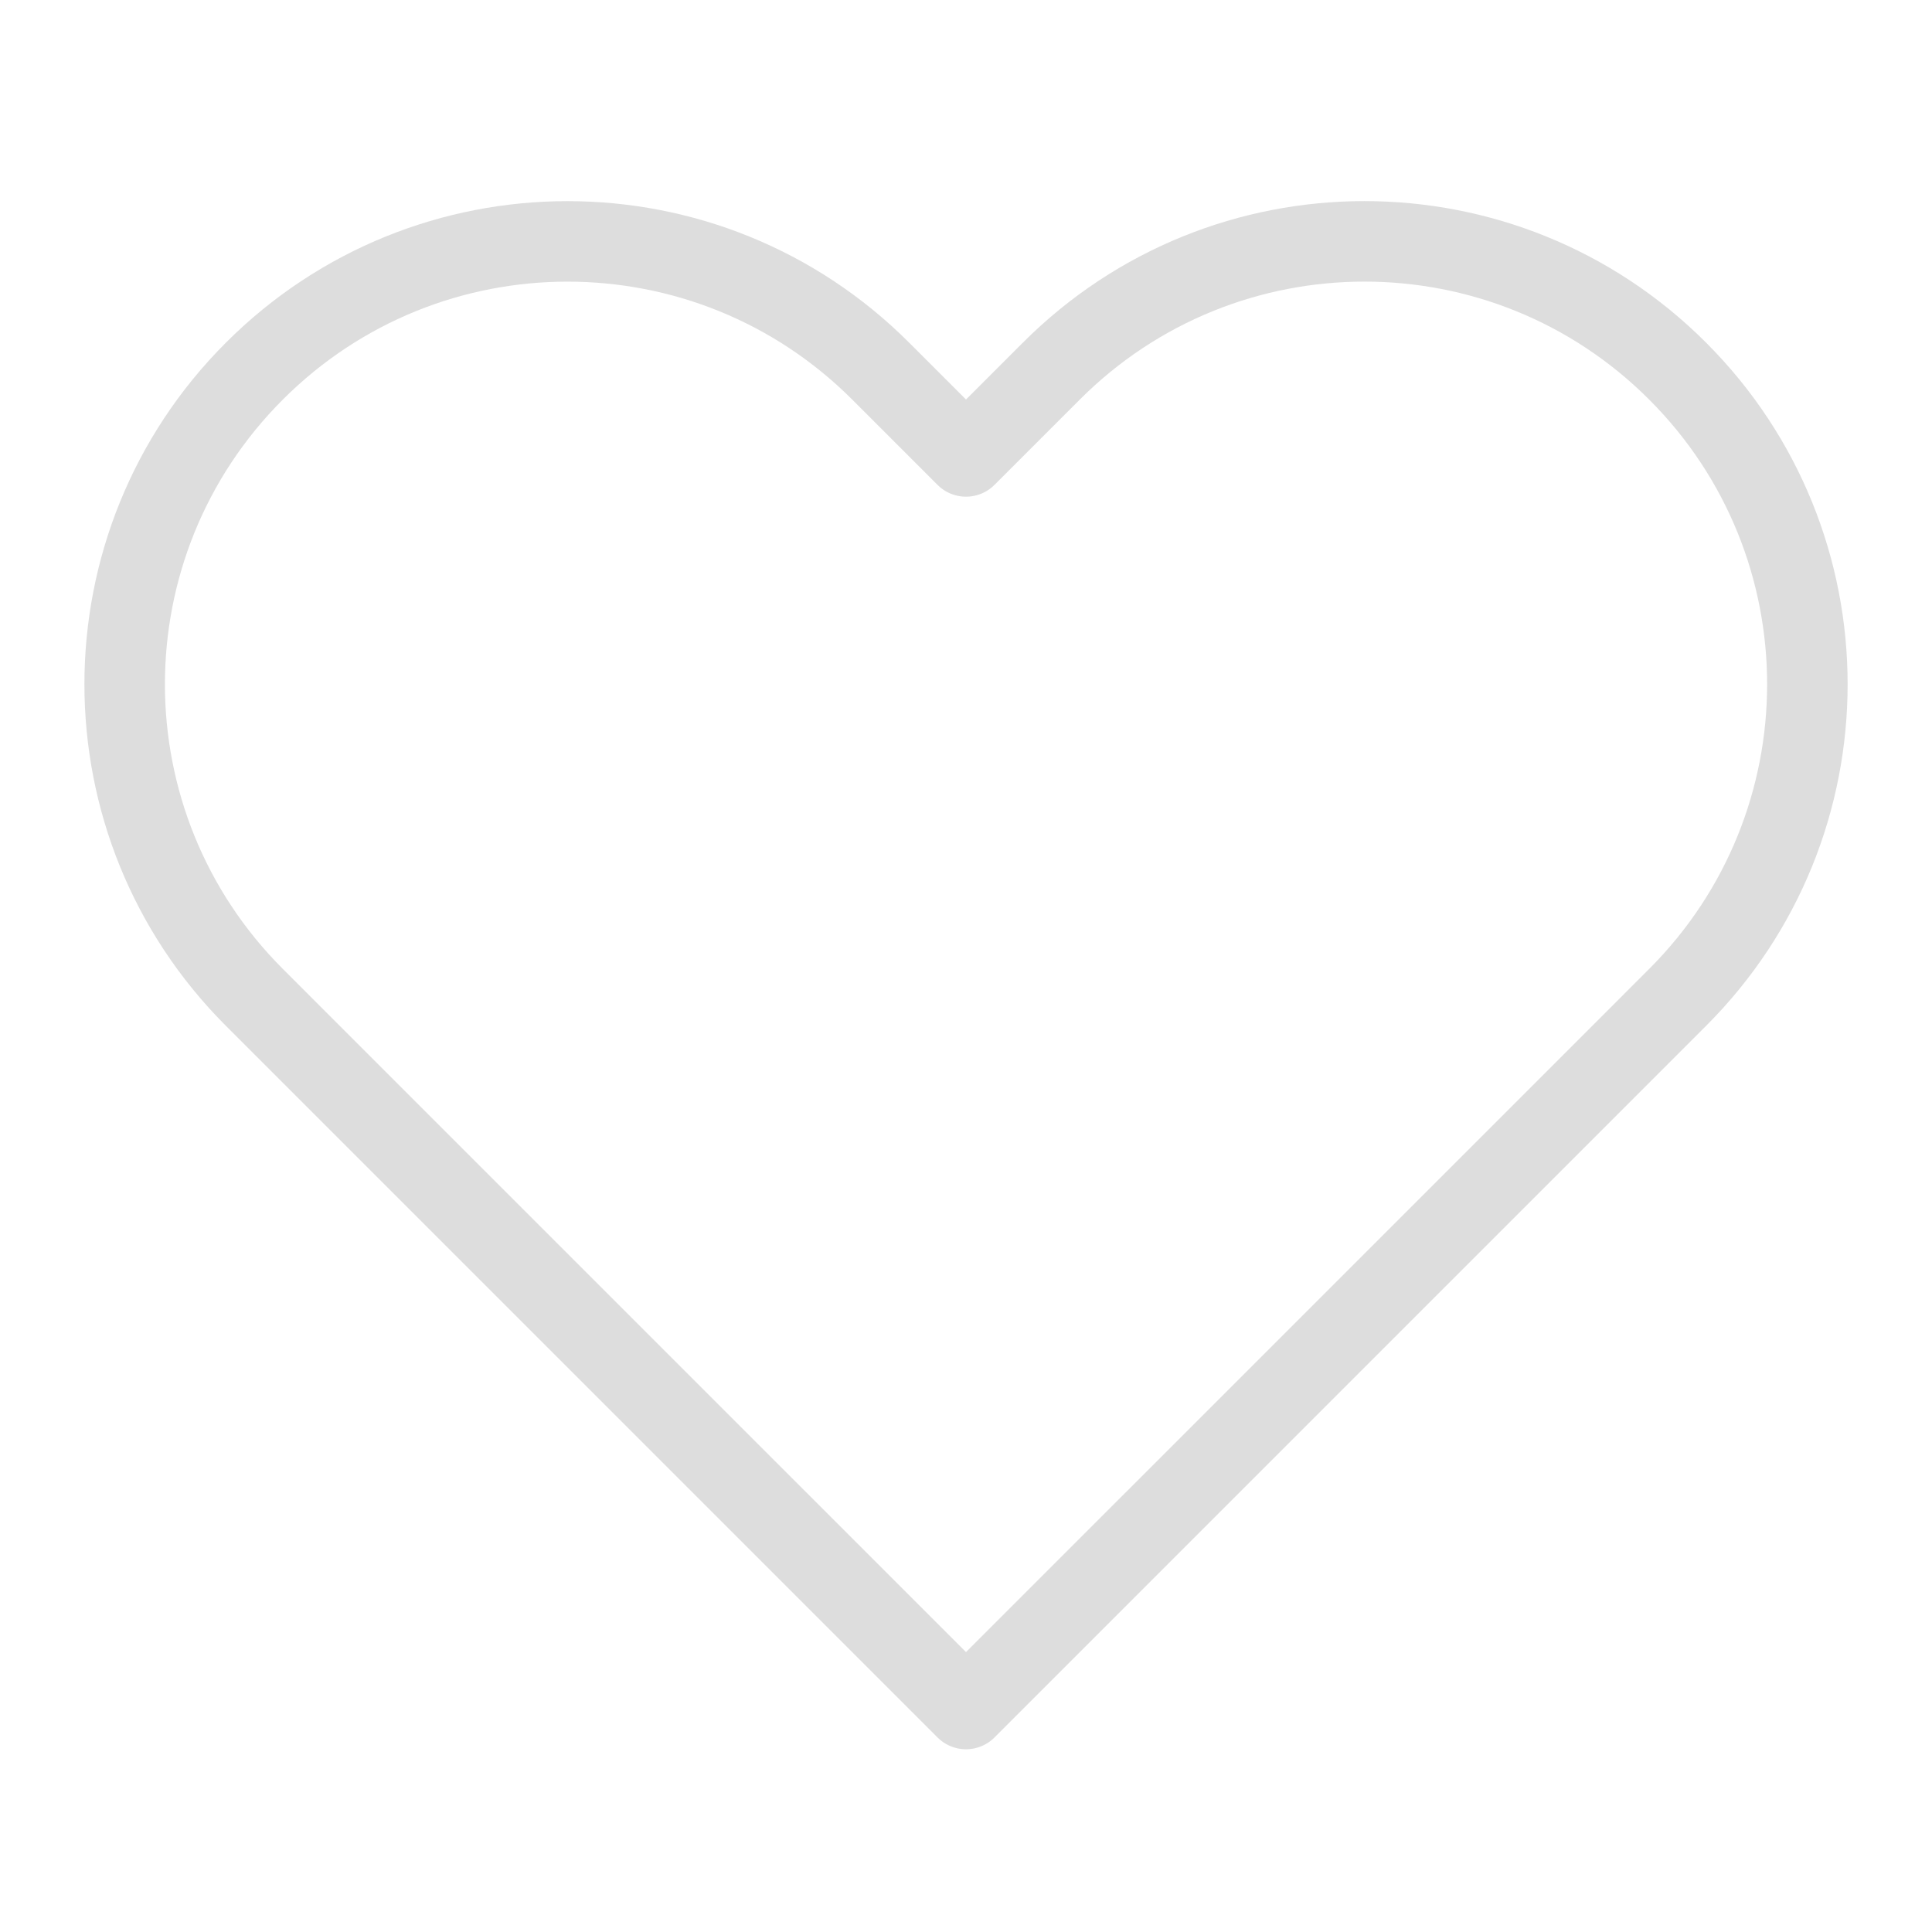
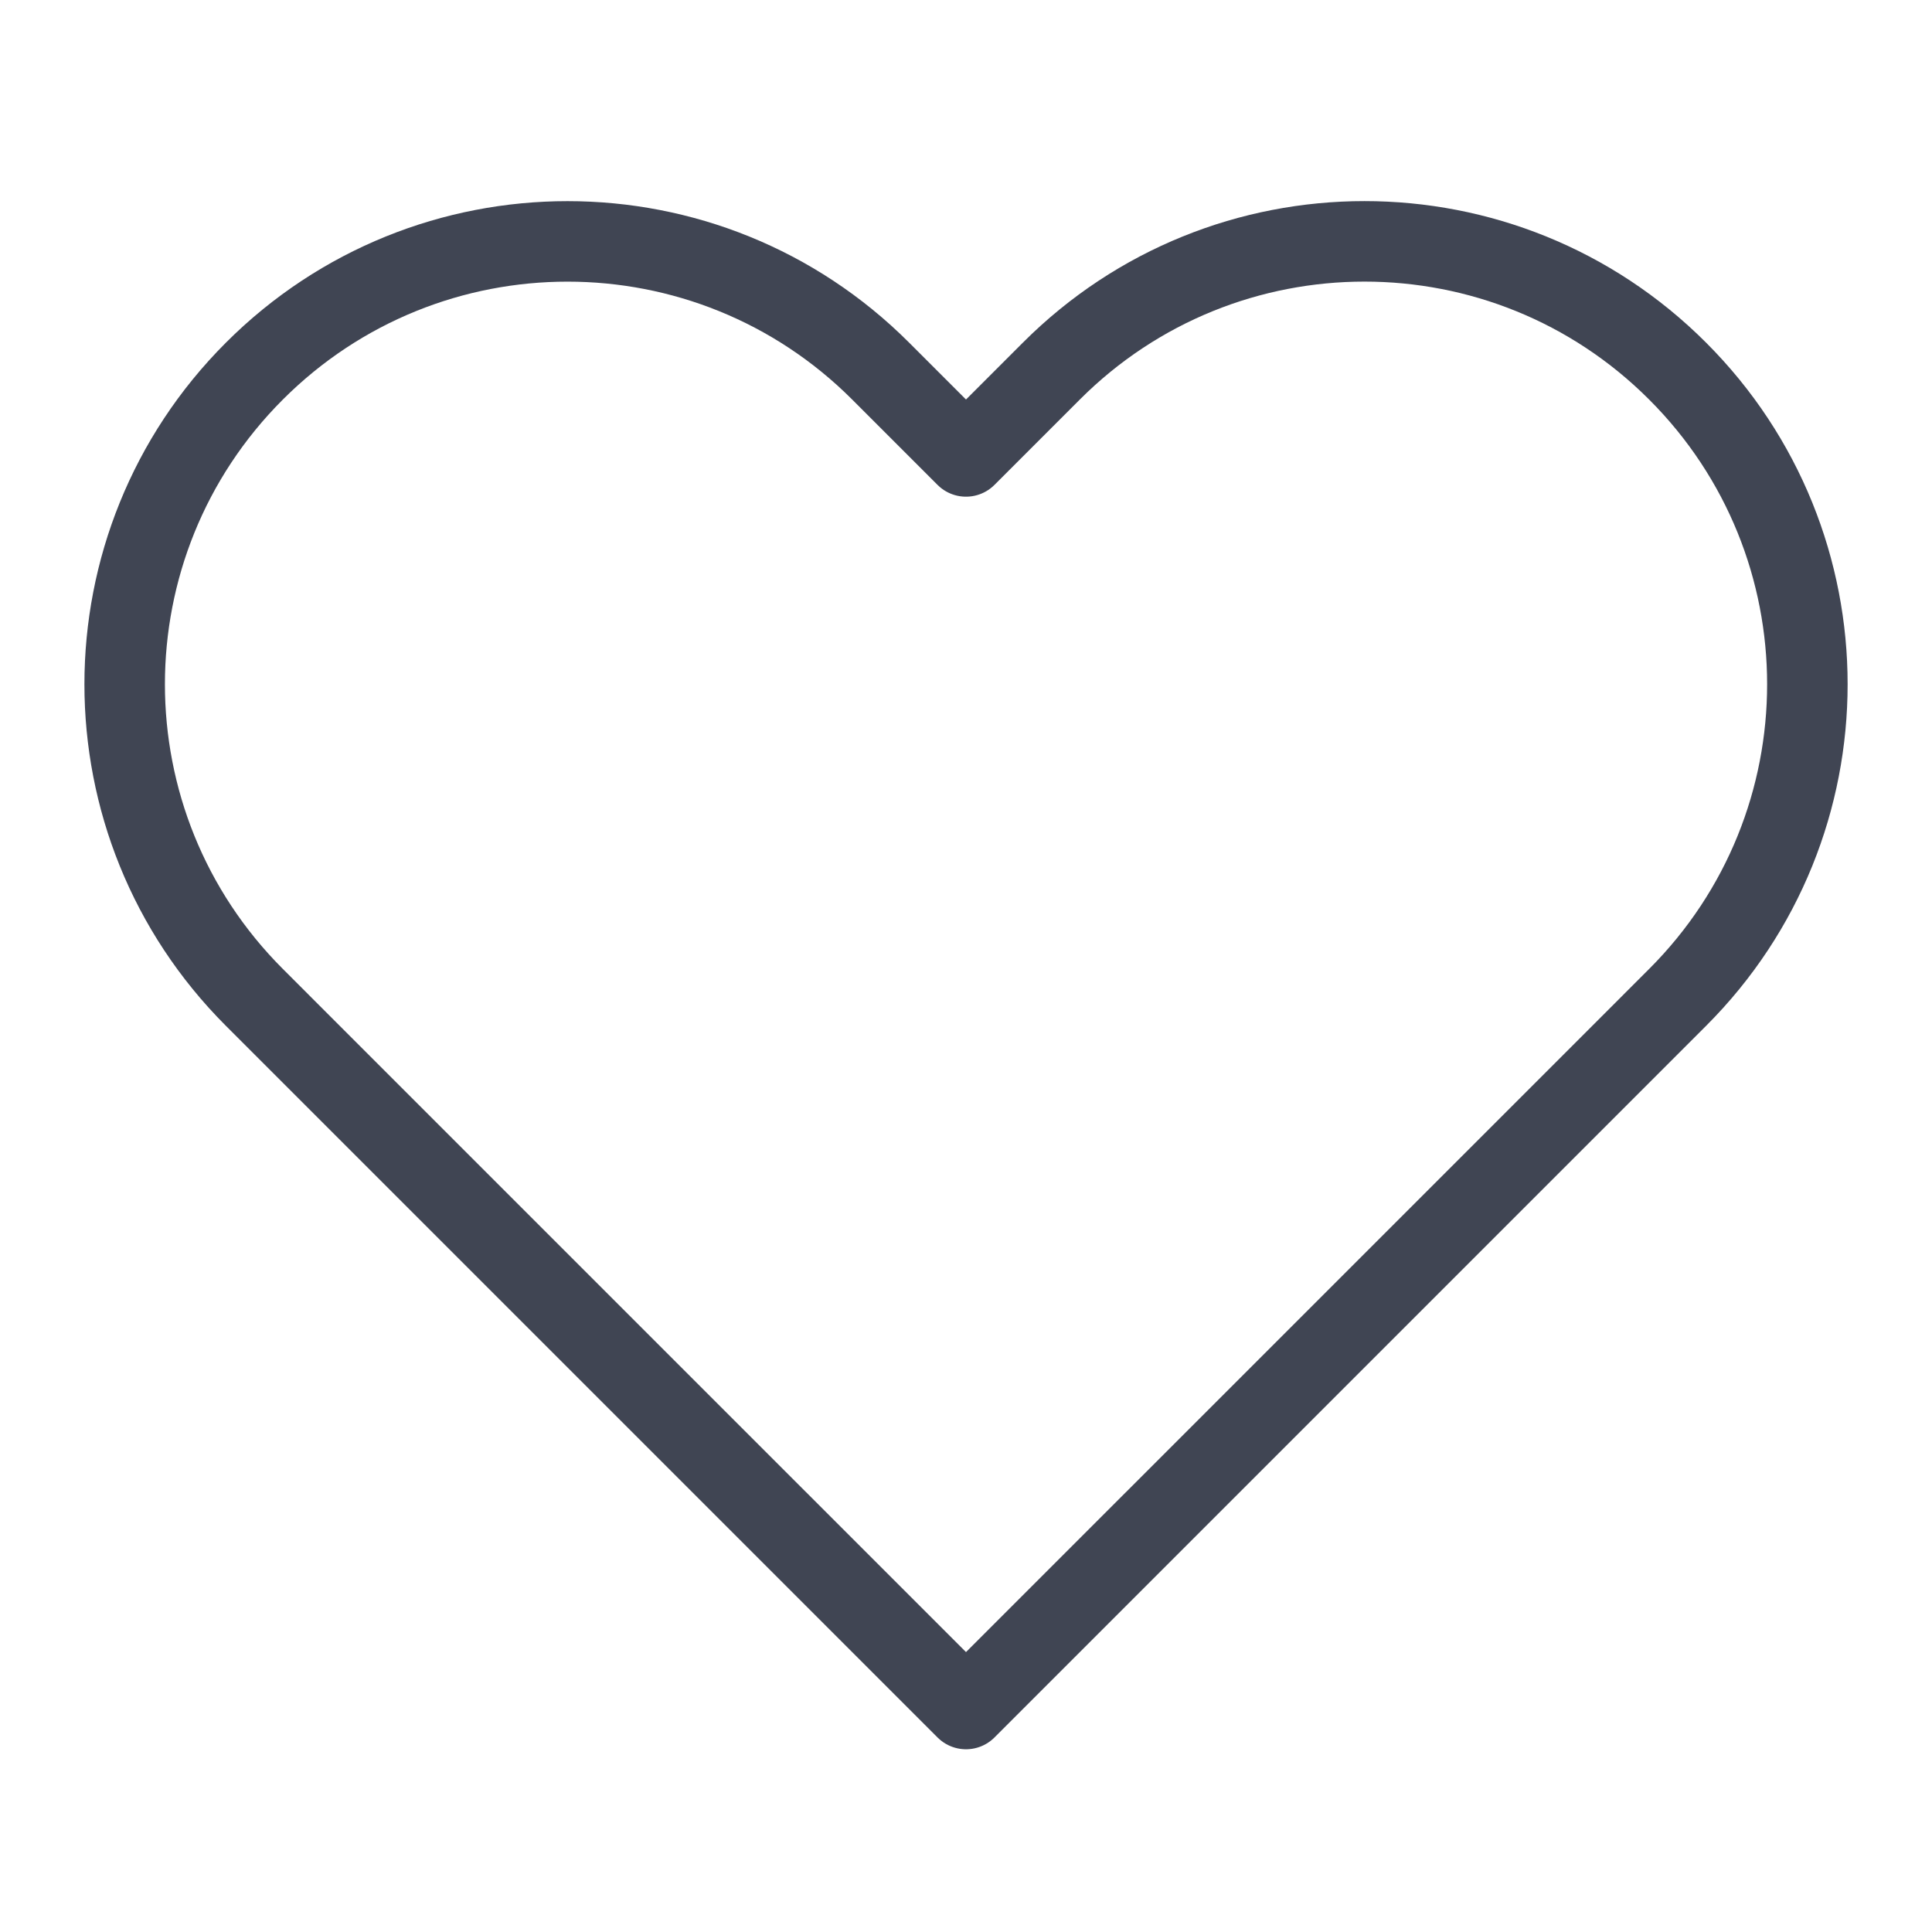
- <svg xmlns="http://www.w3.org/2000/svg" width="24" height="24" viewBox="0 0 24 24" fill="none" stroke="#dddddd" stroke-width="1" stroke-linecap="round" stroke-linejoin="round" class="feather feather-heart">
+ <svg xmlns="http://www.w3.org/2000/svg" width="32" height="32" viewBox="0 0 24 24" fill="none" stroke="#404553" stroke-width="1" stroke-linecap="round" stroke-linejoin="round" class="feather feather-heart">
  <path d="M20.84 4.61a5.5 5.5 0 0 0-7.78 0L12 5.67l-1.06-1.06a5.5 5.5 0 0 0-7.78 7.78l1.06 1.06L12 21.23l7.78-7.78 1.06-1.06a5.5 5.5 0 0 0 0-7.78z" />
</svg>
